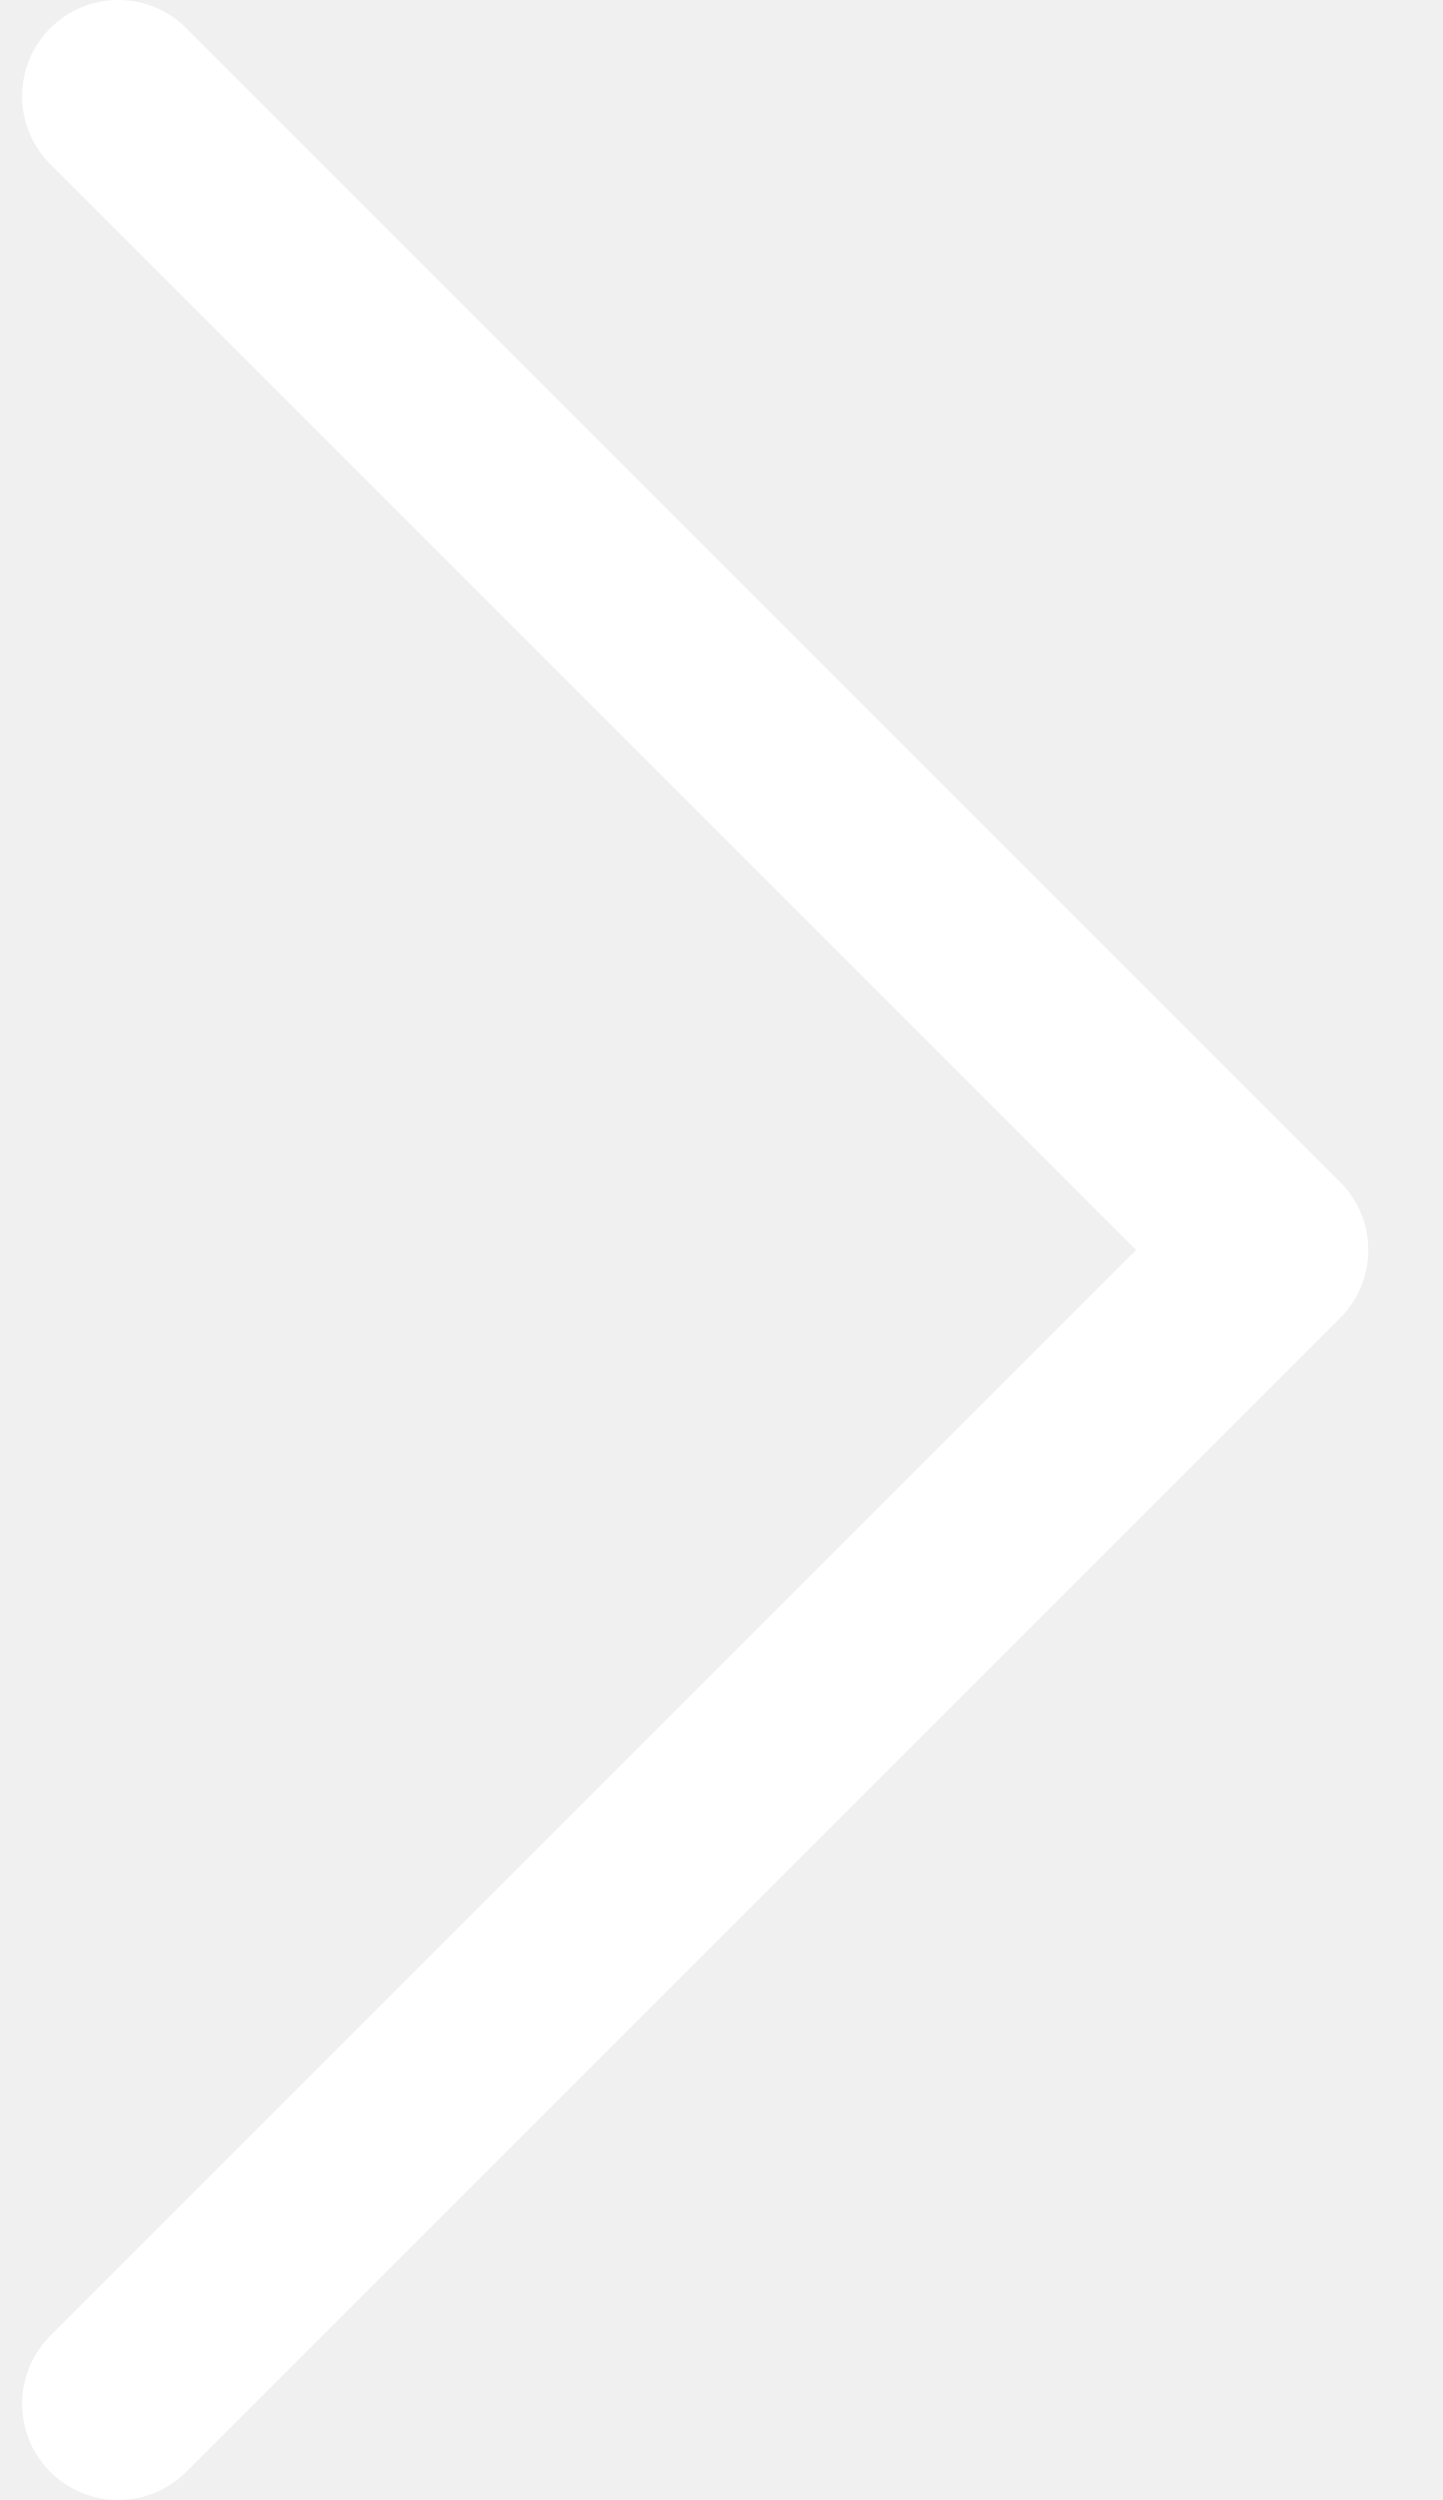
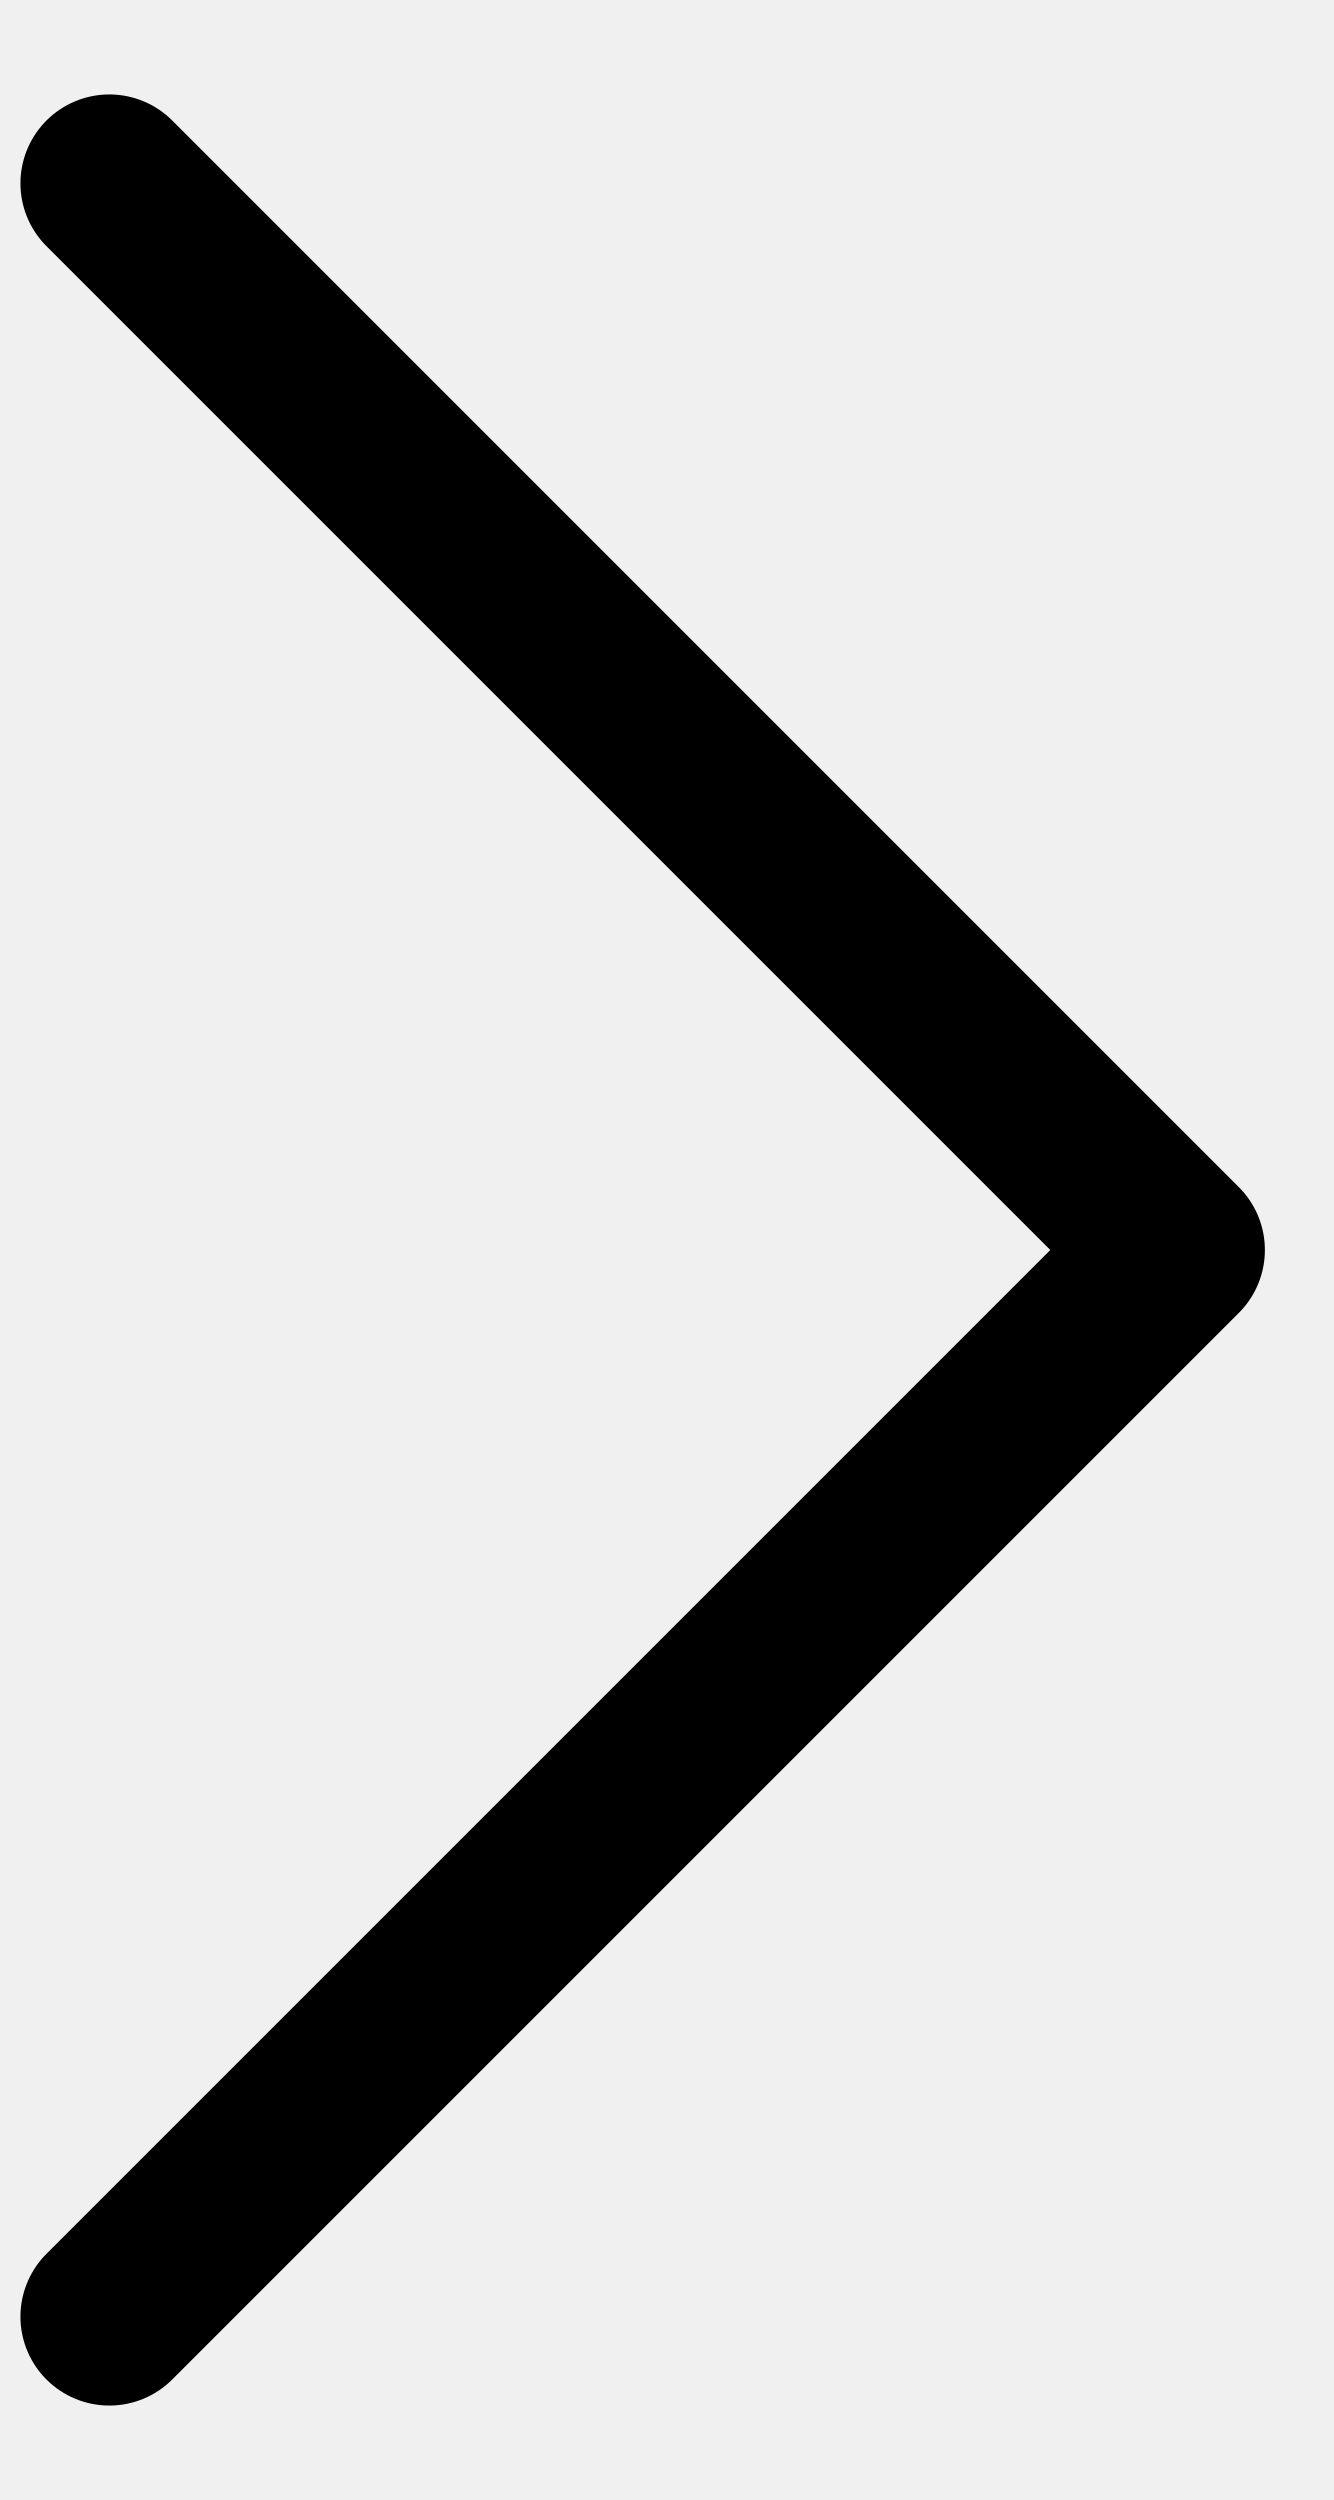
- <svg xmlns="http://www.w3.org/2000/svg" width="15" height="26" viewBox="0 0 15 26" fill="none">
-   <path d="M1.23 1L13.23 13L1.23 25" stroke="white" stroke-width="2" stroke-linecap="round" stroke-linejoin="round" />
+ <svg xmlns="http://www.w3.org/2000/svg" width="8" height="15" viewBox="0 0 15 26" fill="none">
+   <path d="M1.23 1L13.23 13L1.23 25" stroke="black" stroke-width="2" stroke-linecap="round" stroke-linejoin="round" />
</svg>
